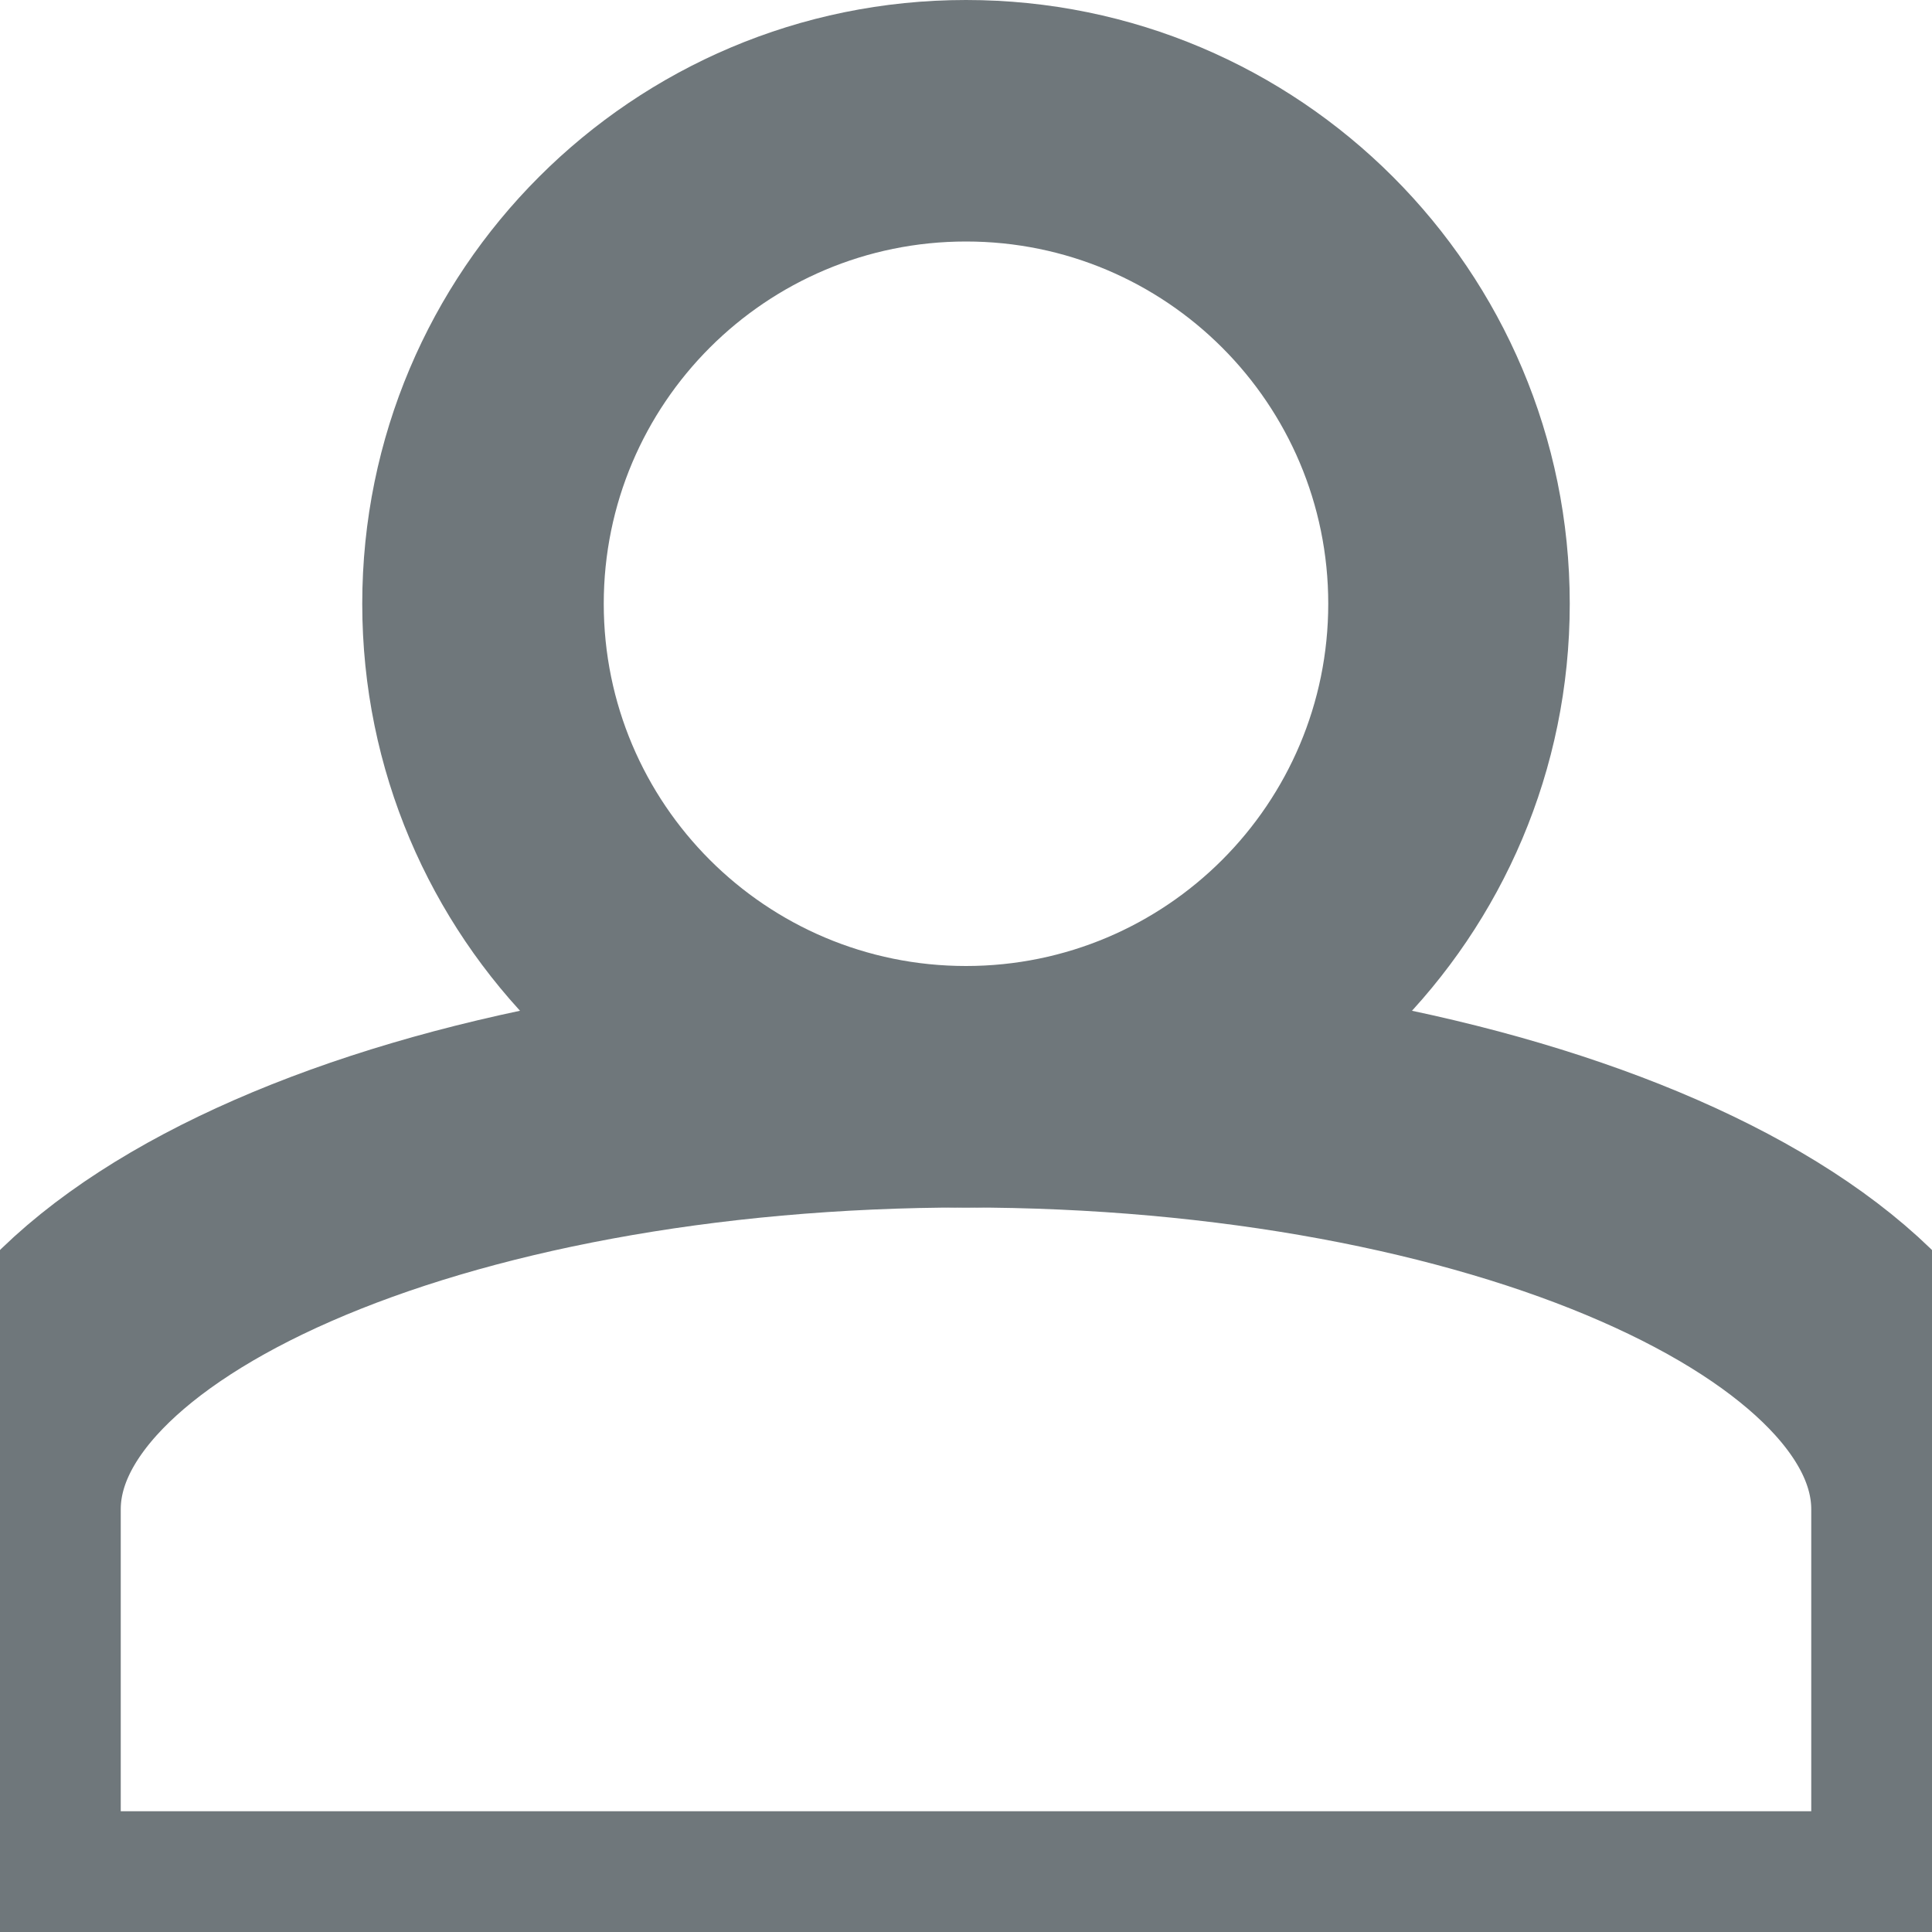
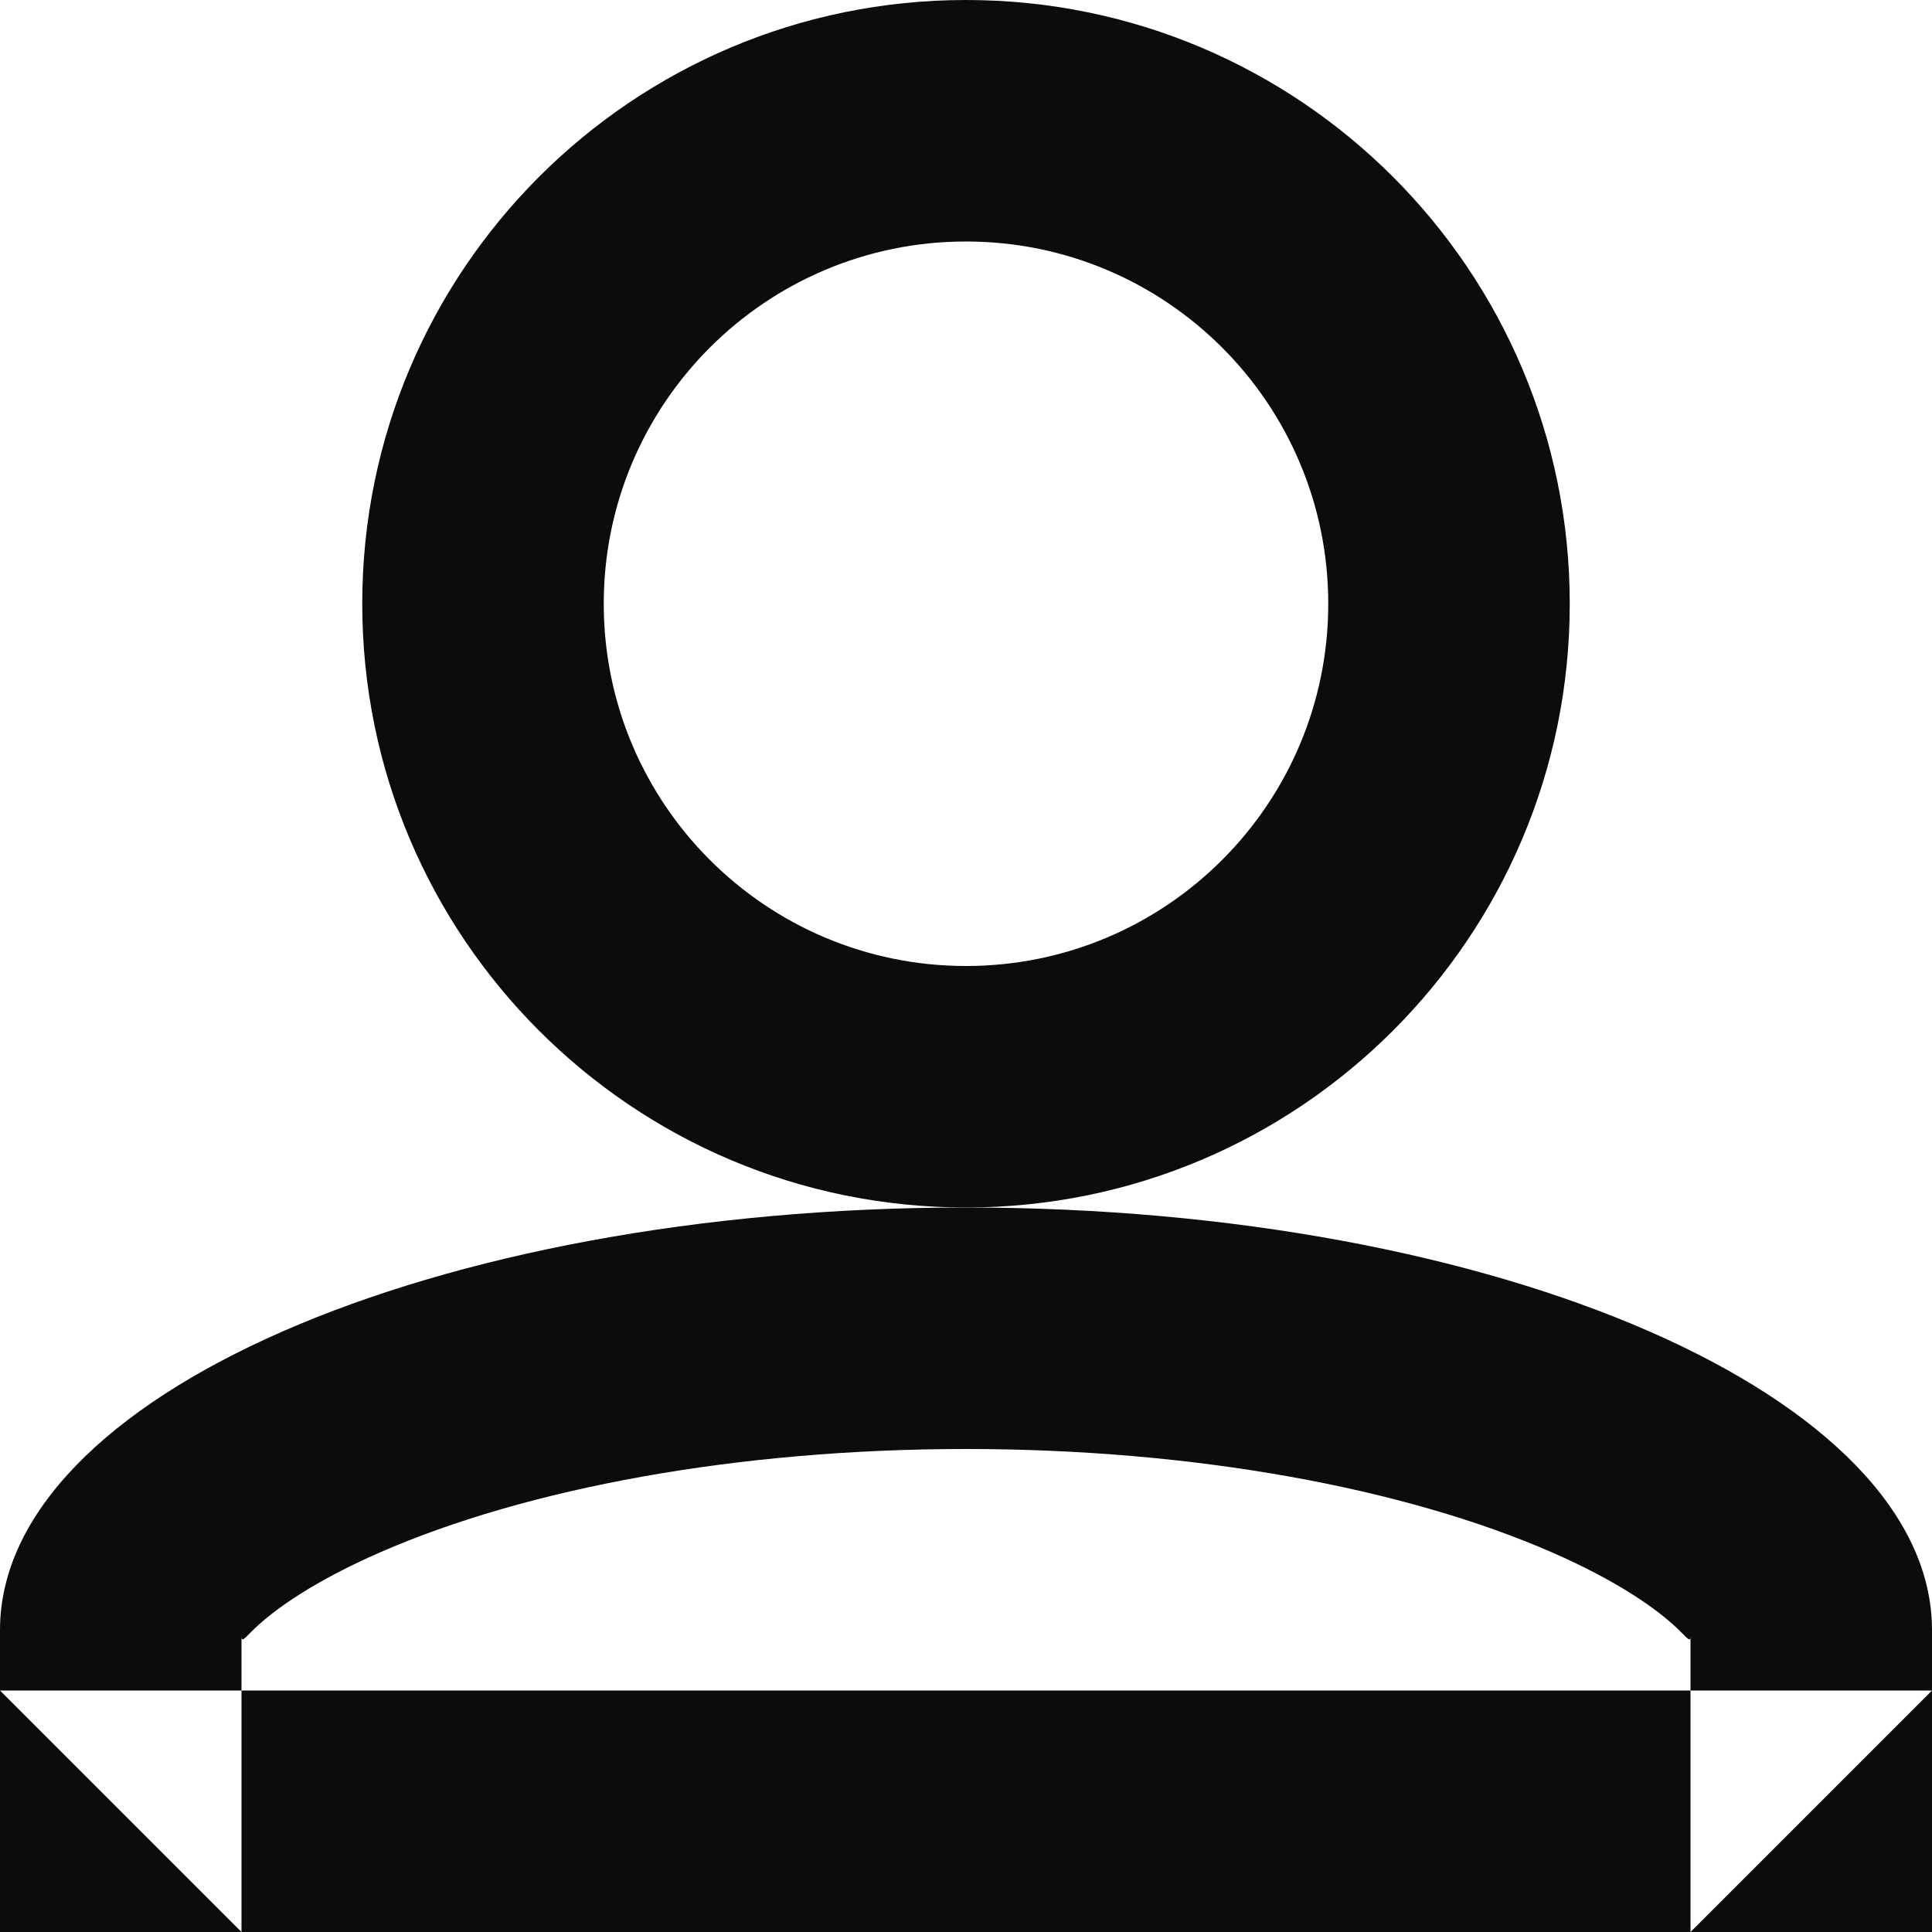
<svg xmlns="http://www.w3.org/2000/svg" width="16px" height="16px" viewBox="0 0 16 16" version="1.1">
  <defs />
  <g id="Page-1" stroke="none" stroke-width="1" fill="none" fill-rule="evenodd">
-     <g id="ThirdParty_icon">
-       <path d="M16,12.5 L16,16 L0,16 L0,12.5 C0,10.567 3.581,9 8,9 C12.418,9 16,10.567 16,12.5 Z" id="Shape" stroke="#6F777B" stroke-width="2" />
-       <path d="M13,5 C13,7.762 10.762,10 8,10 C5.238,10 3,7.762 3,5 C3,2.238 5.238,0 8,0 C10.762,0 13,2.238 13,5 Z M11,5 C11,6.657 9.657,8 8,8 C6.343,8 5,6.657 5,5 C5,3.343 6.343,2 8,2 C9.657,2 11,3.343 11,5 Z" id="Path" fill="#6F777B" />
+     <g id="ThirdParty_icon" fill="#0B0C0C">
+       <path d="M13,5 C13,7.762 10.762,10 8,10 C5.238,10 3,7.762 3,5 C3,2.238 5.238,0 8,0 C10.762,0 13,2.238 13,5 Z M11,5 C11,6.657 9.657,8 8,8 C6.343,8 5,6.657 5,5 C5,3.343 6.343,2 8,2 C9.657,2 11,3.343 11,5 Z" id="Path" />
+       <path d="M16,16 L16,13.5 C16,11.567 12.418,10 8,10 C3.582,10 0,11.567 0,13.5 L0,16 L16,16 Z M2,16 L2,13.5 C2,13.587 1.992,13.605 2.067,13.528 C2.27,13.318 2.638,13.079 3.145,12.857 C4.367,12.323 6.111,12 8,12 C9.889,12 11.633,12.323 12.855,12.857 C13.362,13.079 13.73,13.318 13.933,13.528 C14.008,13.605 14,13.587 14,13.5 L14,16 L16,14 L0,14 L2,16 Z" id="Oval-8" />
    </g>
  </g>
</svg>
